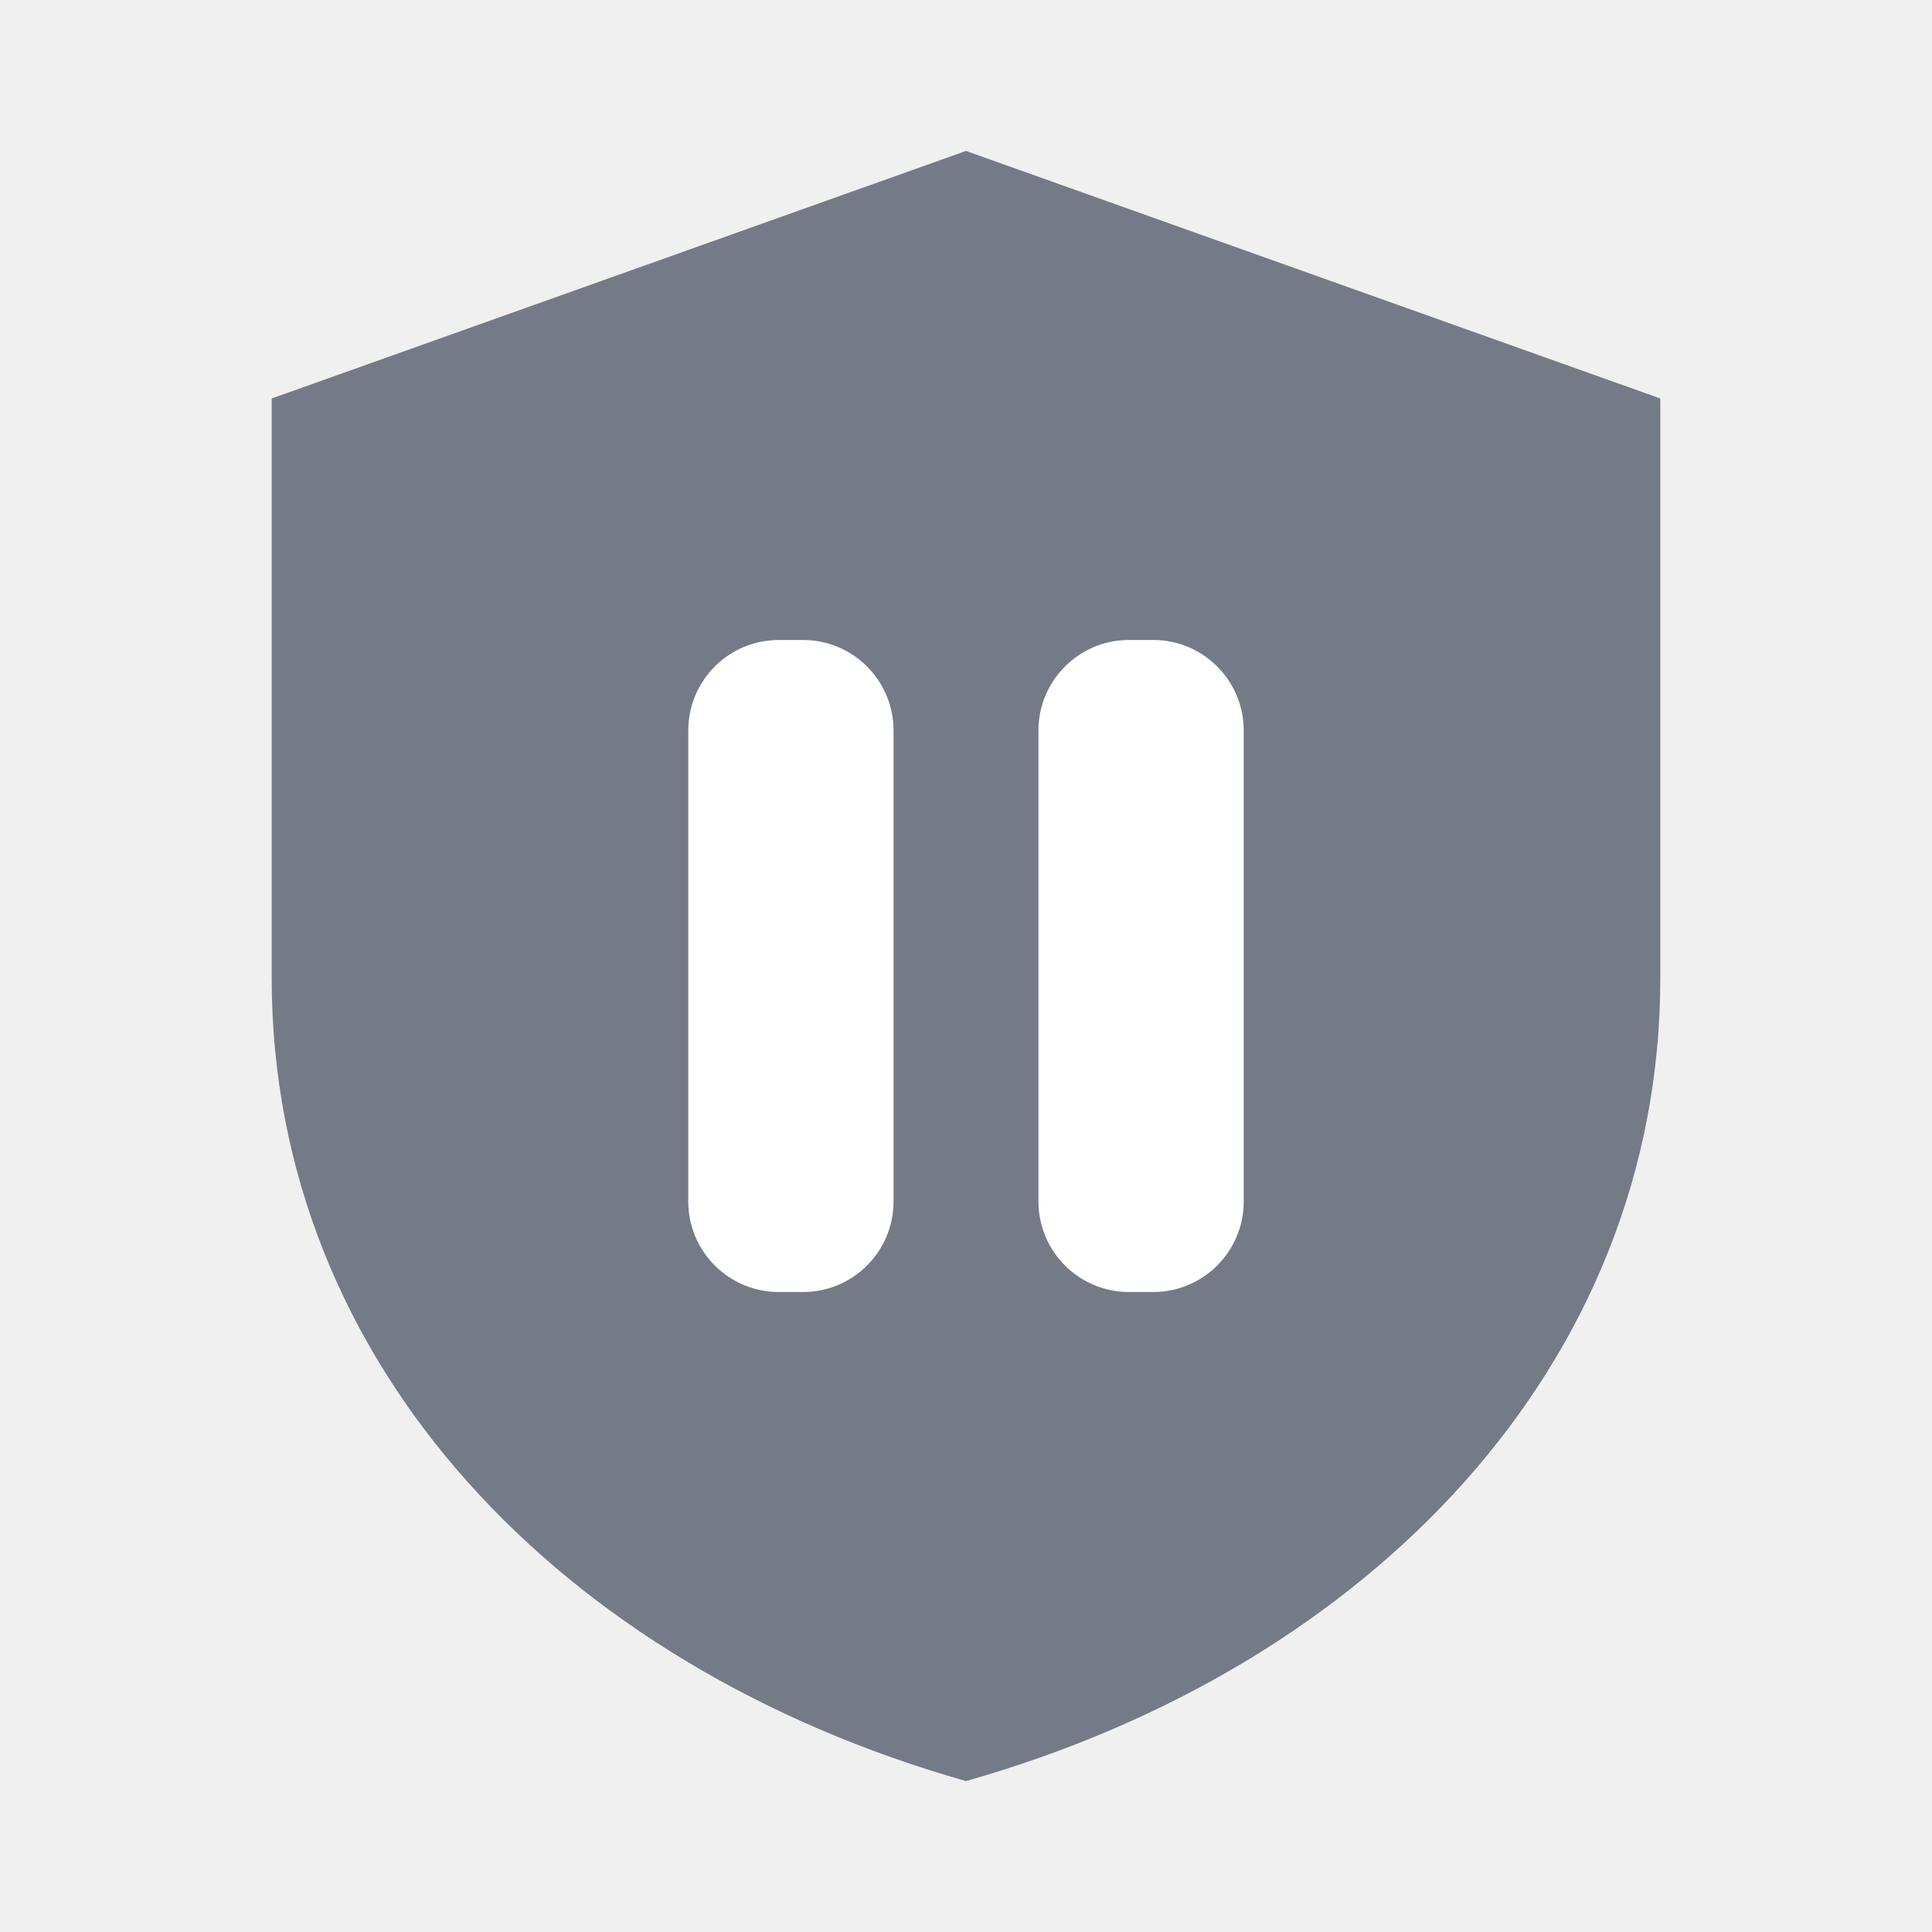
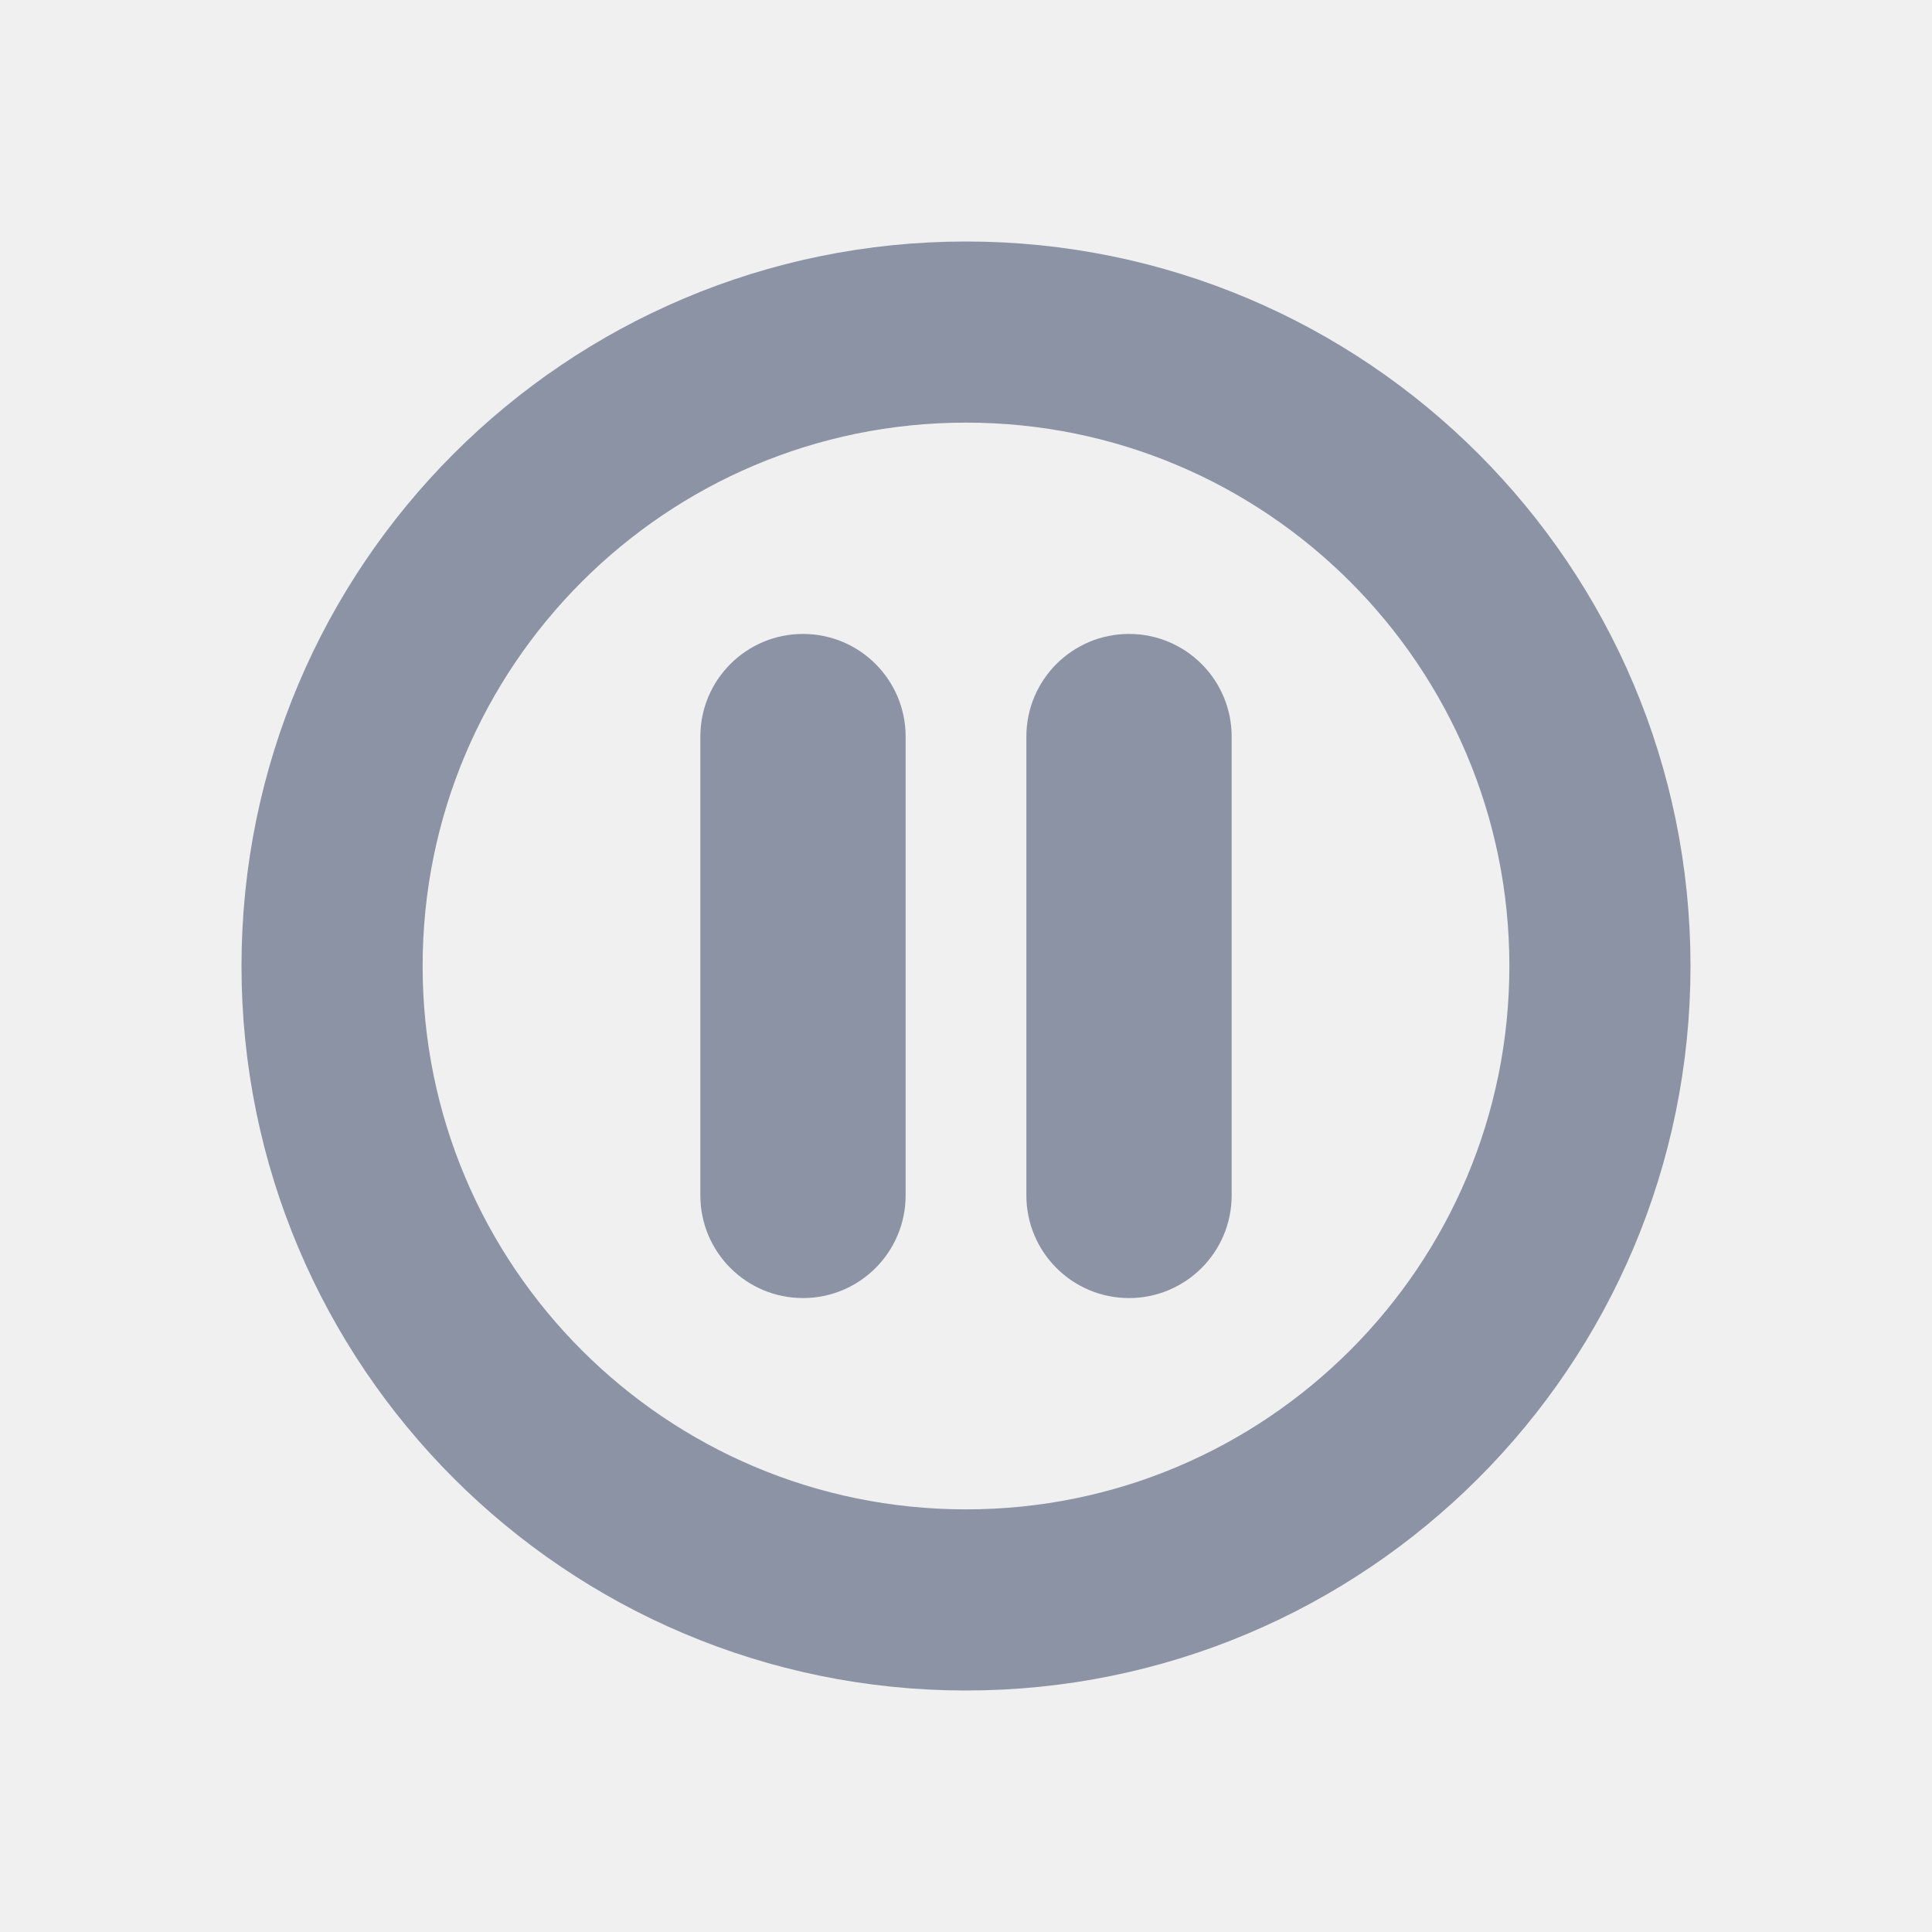
- <svg xmlns="http://www.w3.org/2000/svg" viewBox="0 0 32 32" width="32" height="32" role="img" aria-label="superbackup: paused">
-   <path d="M16 2.5 L27.5 6.6 V16.2 C27.5 22.6 22.7 27.6 16 29.5 C9.3 27.6 4.5 22.6 4.5 16.2 V6.6 Z" fill="#747B87" />
-   <rect x="11.4" y="10.6" width="3.4" height="10.8" rx="1.5" fill="#FFFFFF" />
-   <rect x="17.2" y="10.6" width="3.4" height="10.8" rx="1.5" fill="#FFFFFF" />
+ <svg xmlns="http://www.w3.org/2000/svg" width="32" height="32" viewBox="0 0 32 32" fill="none" stroke-linejoin="round" stroke-linecap="round" role="img" aria-label="superbackup — paused (dark)">
+   <circle cx="16" cy="16" r="10.5" fill="none" stroke="#8B93A5" stroke-width="3" />
+   <rect x="11.60" y="10.5" width="3.4" height="11" rx="1.7" fill="#8B93A5" />
+   <rect x="17.00" y="10.5" width="3.4" height="11" rx="1.7" fill="#8B93A5" />
</svg>
